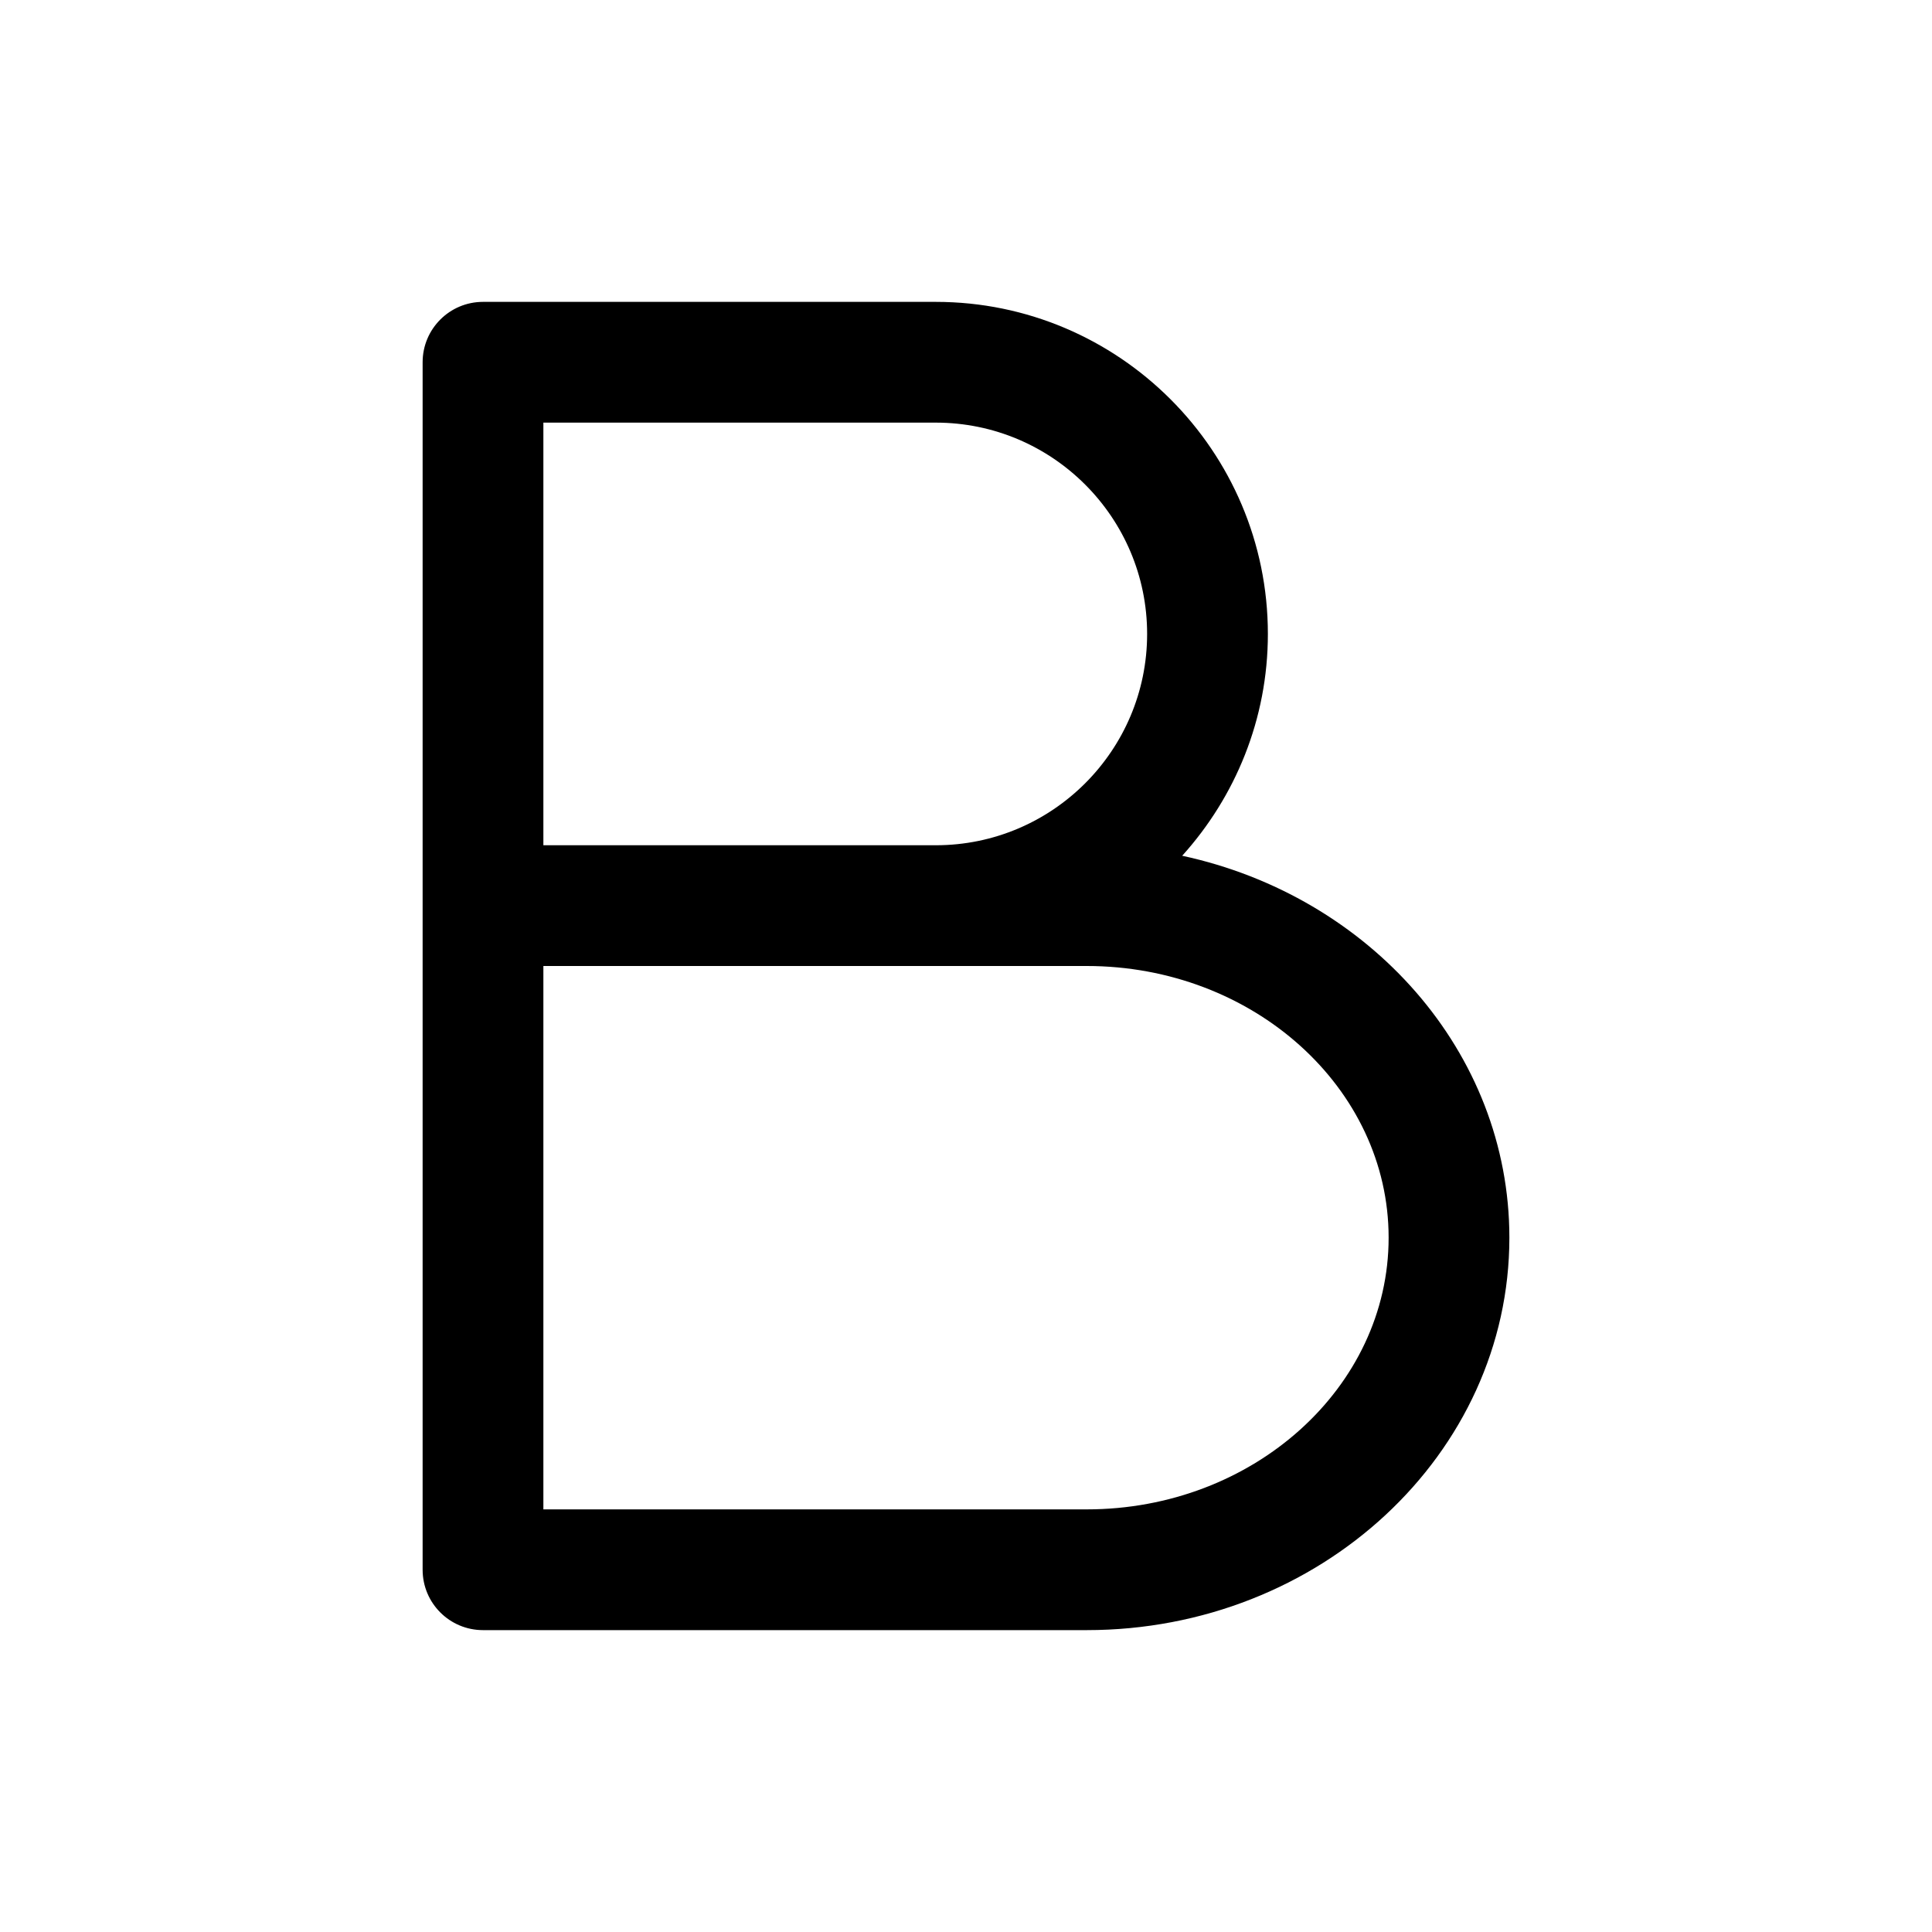
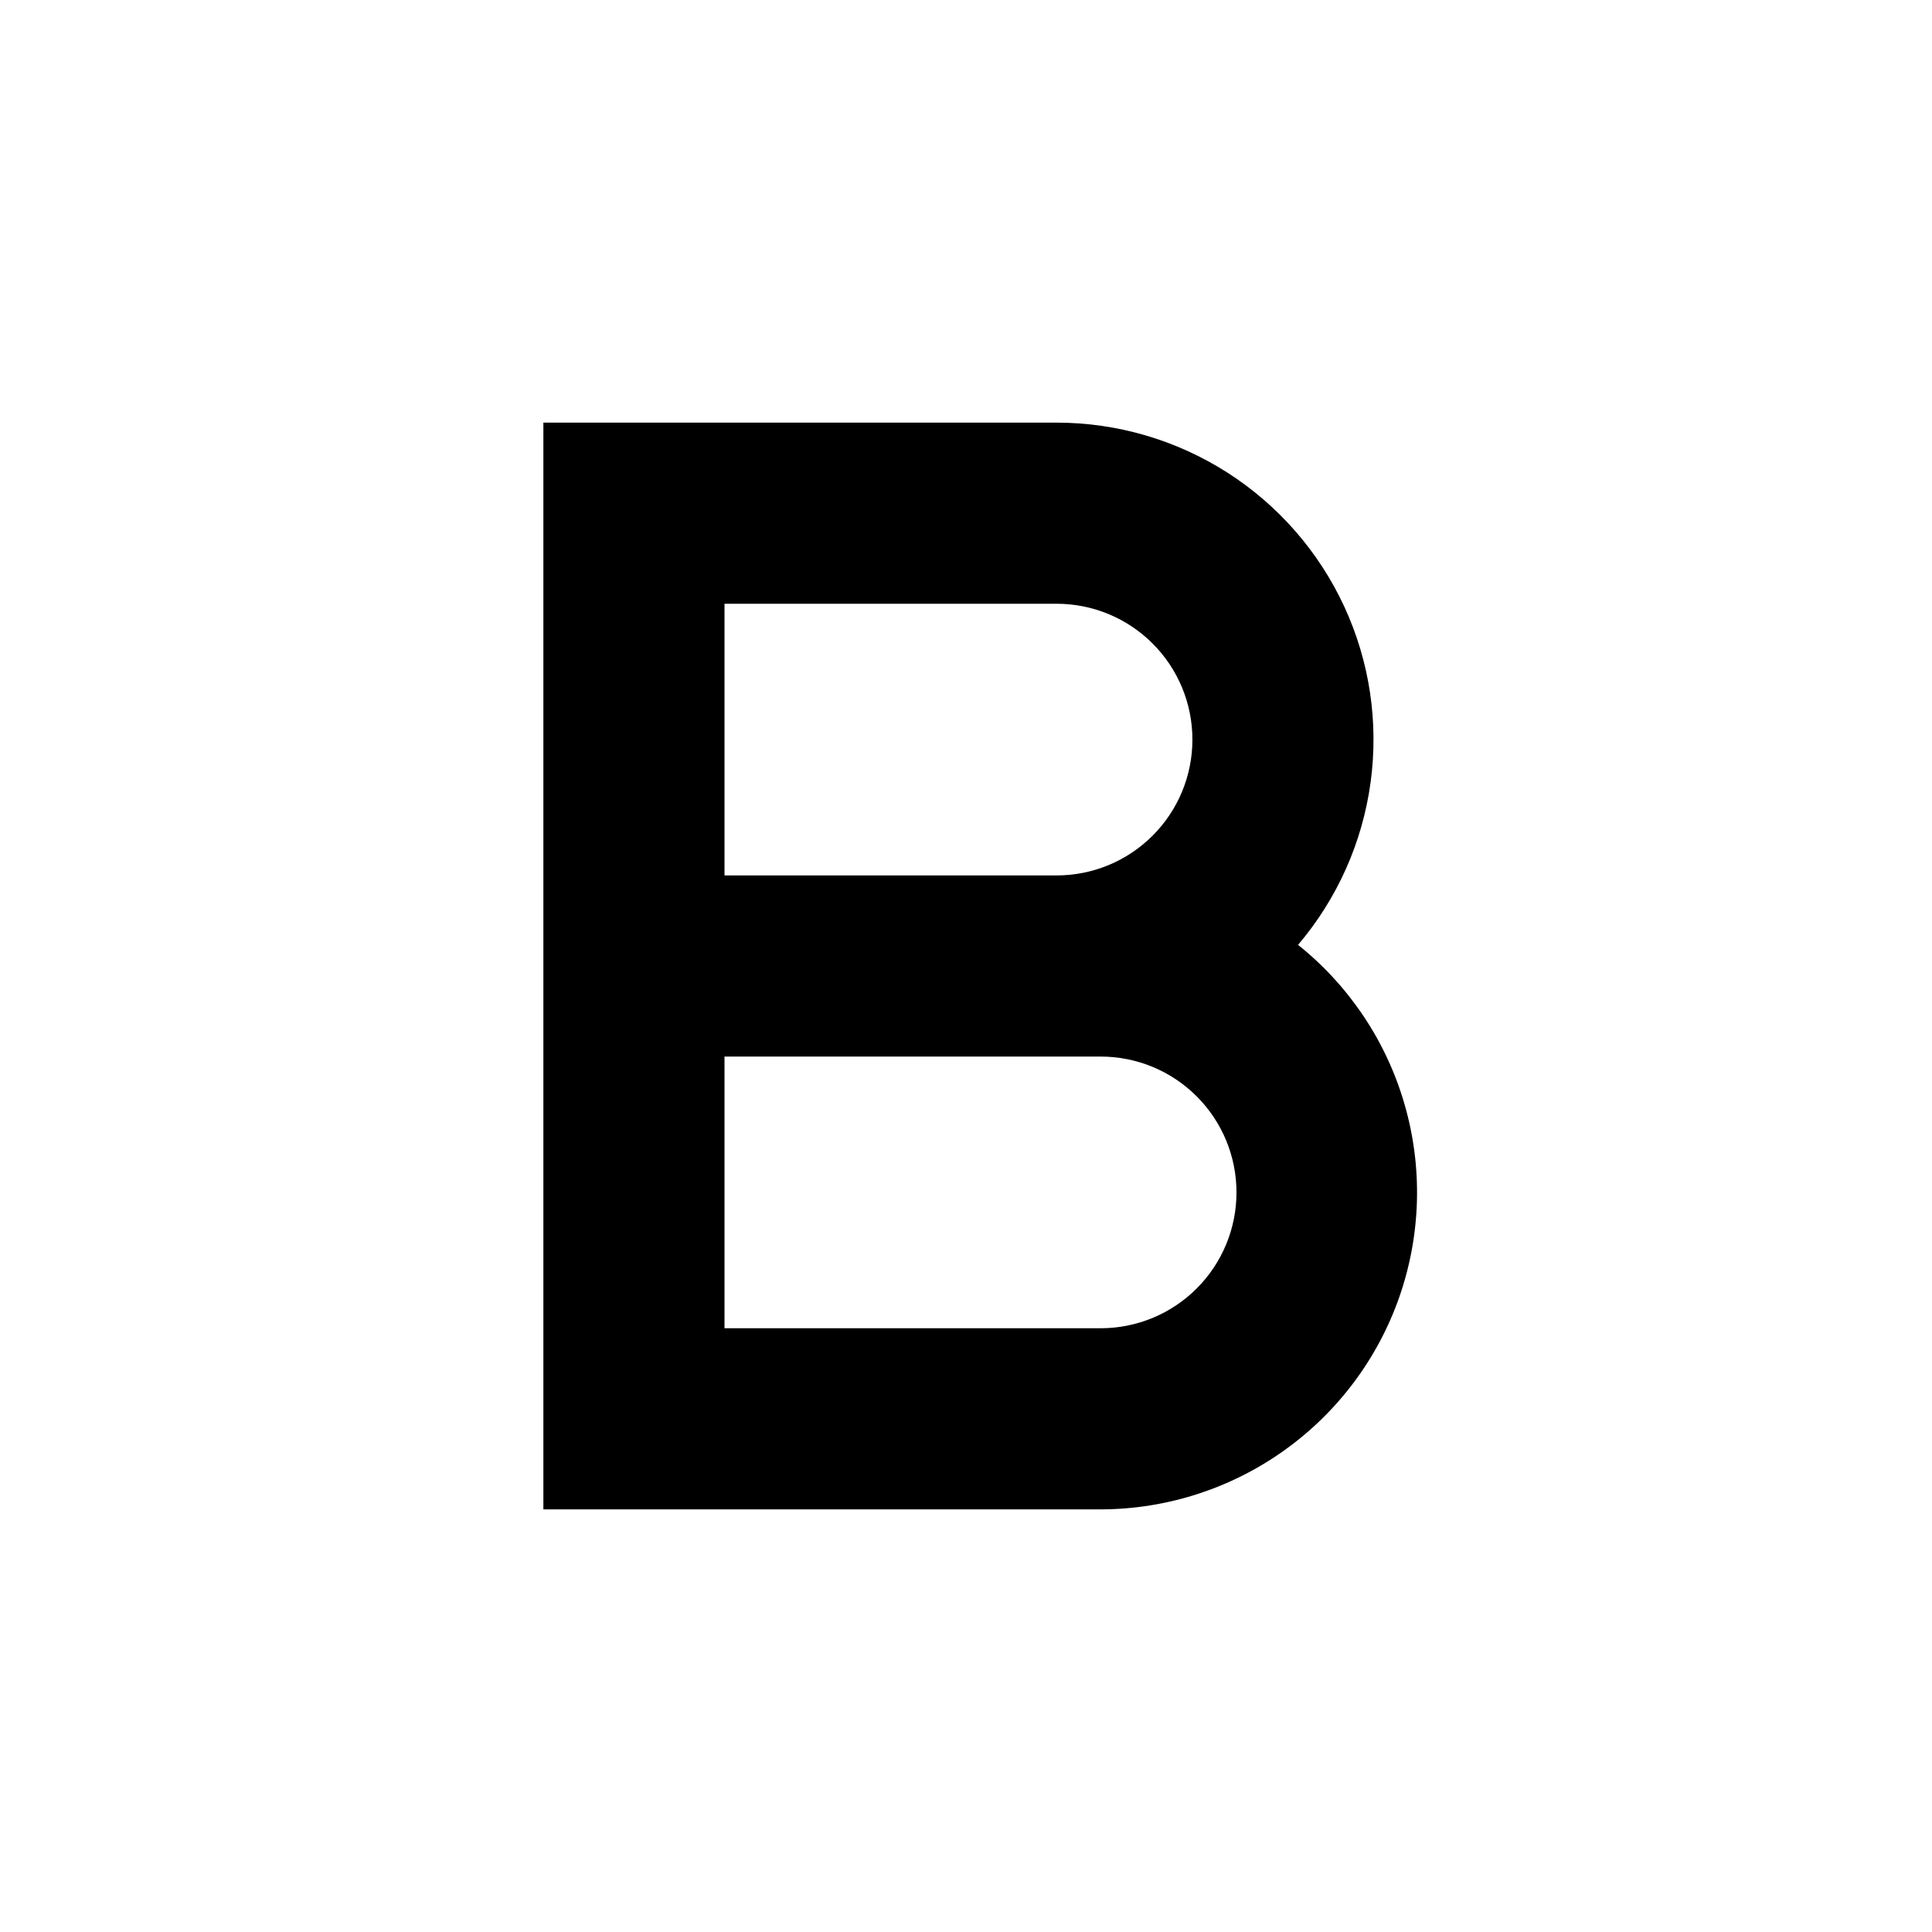
<svg xmlns="http://www.w3.org/2000/svg" width="32" height="32" viewBox="0 0 32 32" fill="none">
-   <path d="M19.581 14.174C20.46 13.199 21 11.913 21 10.5C21 7.468 18.533 5 15.5 5H8C7.448 5 7 5.447 7 6V26C7 26.553 7.448 27 8 27H18C21.86 27 25 24.084 25 20.5C25 17.422 22.681 14.842 19.581 14.174ZM12.5 7H15.5C17.43 7 19 8.57 19 10.5C19 12.43 17.43 14 15.5 14H9V7H12.5ZM18 25H9V16H18C20.757 16 23 18.019 23 20.5C23 22.981 20.757 25 18 25Z" fill="black" />
+   <path d="M18.25 25H9V7H17.5C18.502 7 19.483 7.287 20.328 7.827C21.172 8.367 21.844 9.137 22.265 10.046C22.686 10.956 22.837 11.967 22.701 12.96C22.566 13.953 22.149 14.886 21.5 15.65C22.348 16.328 22.965 17.252 23.265 18.295C23.566 19.338 23.536 20.448 23.18 21.474C22.824 22.499 22.158 23.389 21.275 24.02C20.392 24.652 19.335 24.994 18.25 25ZM12 22H18.23C18.526 22 18.818 21.942 19.091 21.829C19.364 21.716 19.612 21.55 19.821 21.341C20.03 21.132 20.196 20.884 20.309 20.611C20.422 20.338 20.48 20.046 20.48 19.75C20.48 19.454 20.422 19.162 20.309 18.889C20.196 18.616 20.03 18.368 19.821 18.159C19.612 17.95 19.364 17.784 19.091 17.671C18.818 17.558 18.526 17.5 18.23 17.5H12V22ZM12 14.5H17.5C17.796 14.5 18.088 14.442 18.361 14.329C18.634 14.216 18.882 14.05 19.091 13.841C19.3 13.632 19.466 13.384 19.579 13.111C19.692 12.838 19.75 12.546 19.75 12.25C19.75 11.954 19.692 11.662 19.579 11.389C19.466 11.116 19.3 10.868 19.091 10.659C18.882 10.45 18.634 10.284 18.361 10.171C18.088 10.058 17.796 10 17.5 10H12V14.5Z" fill="black" />
</svg>
